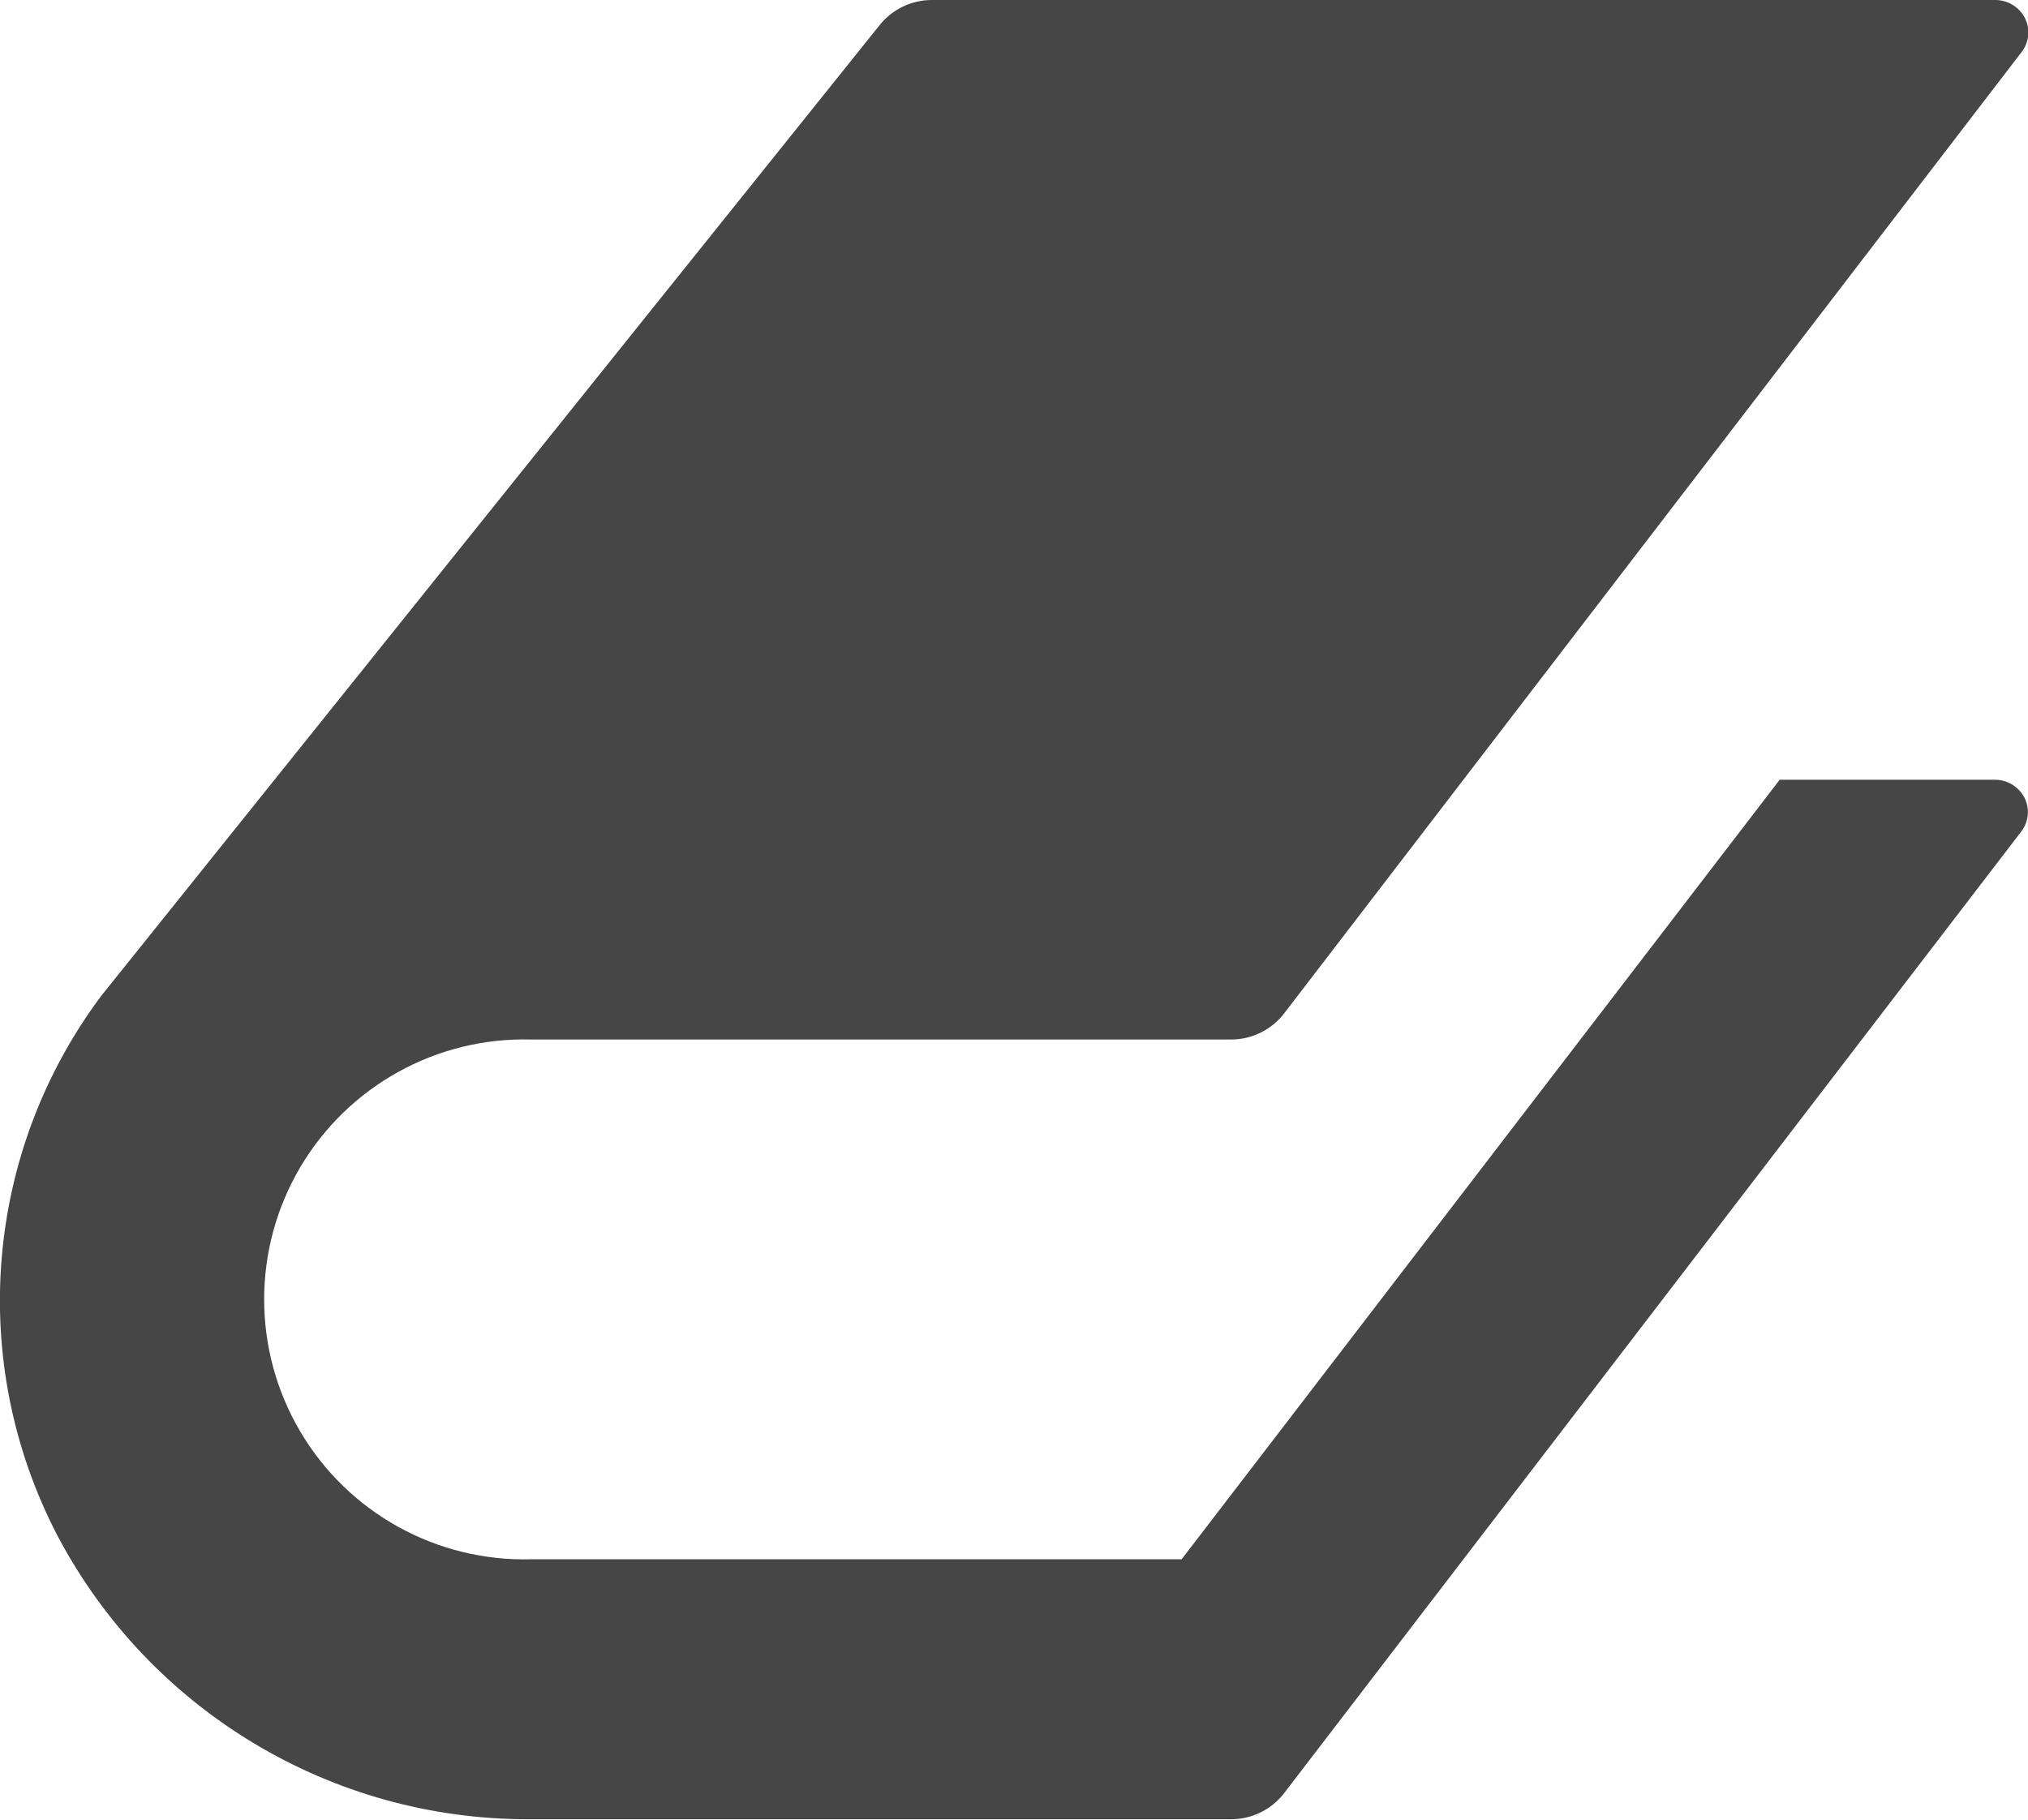
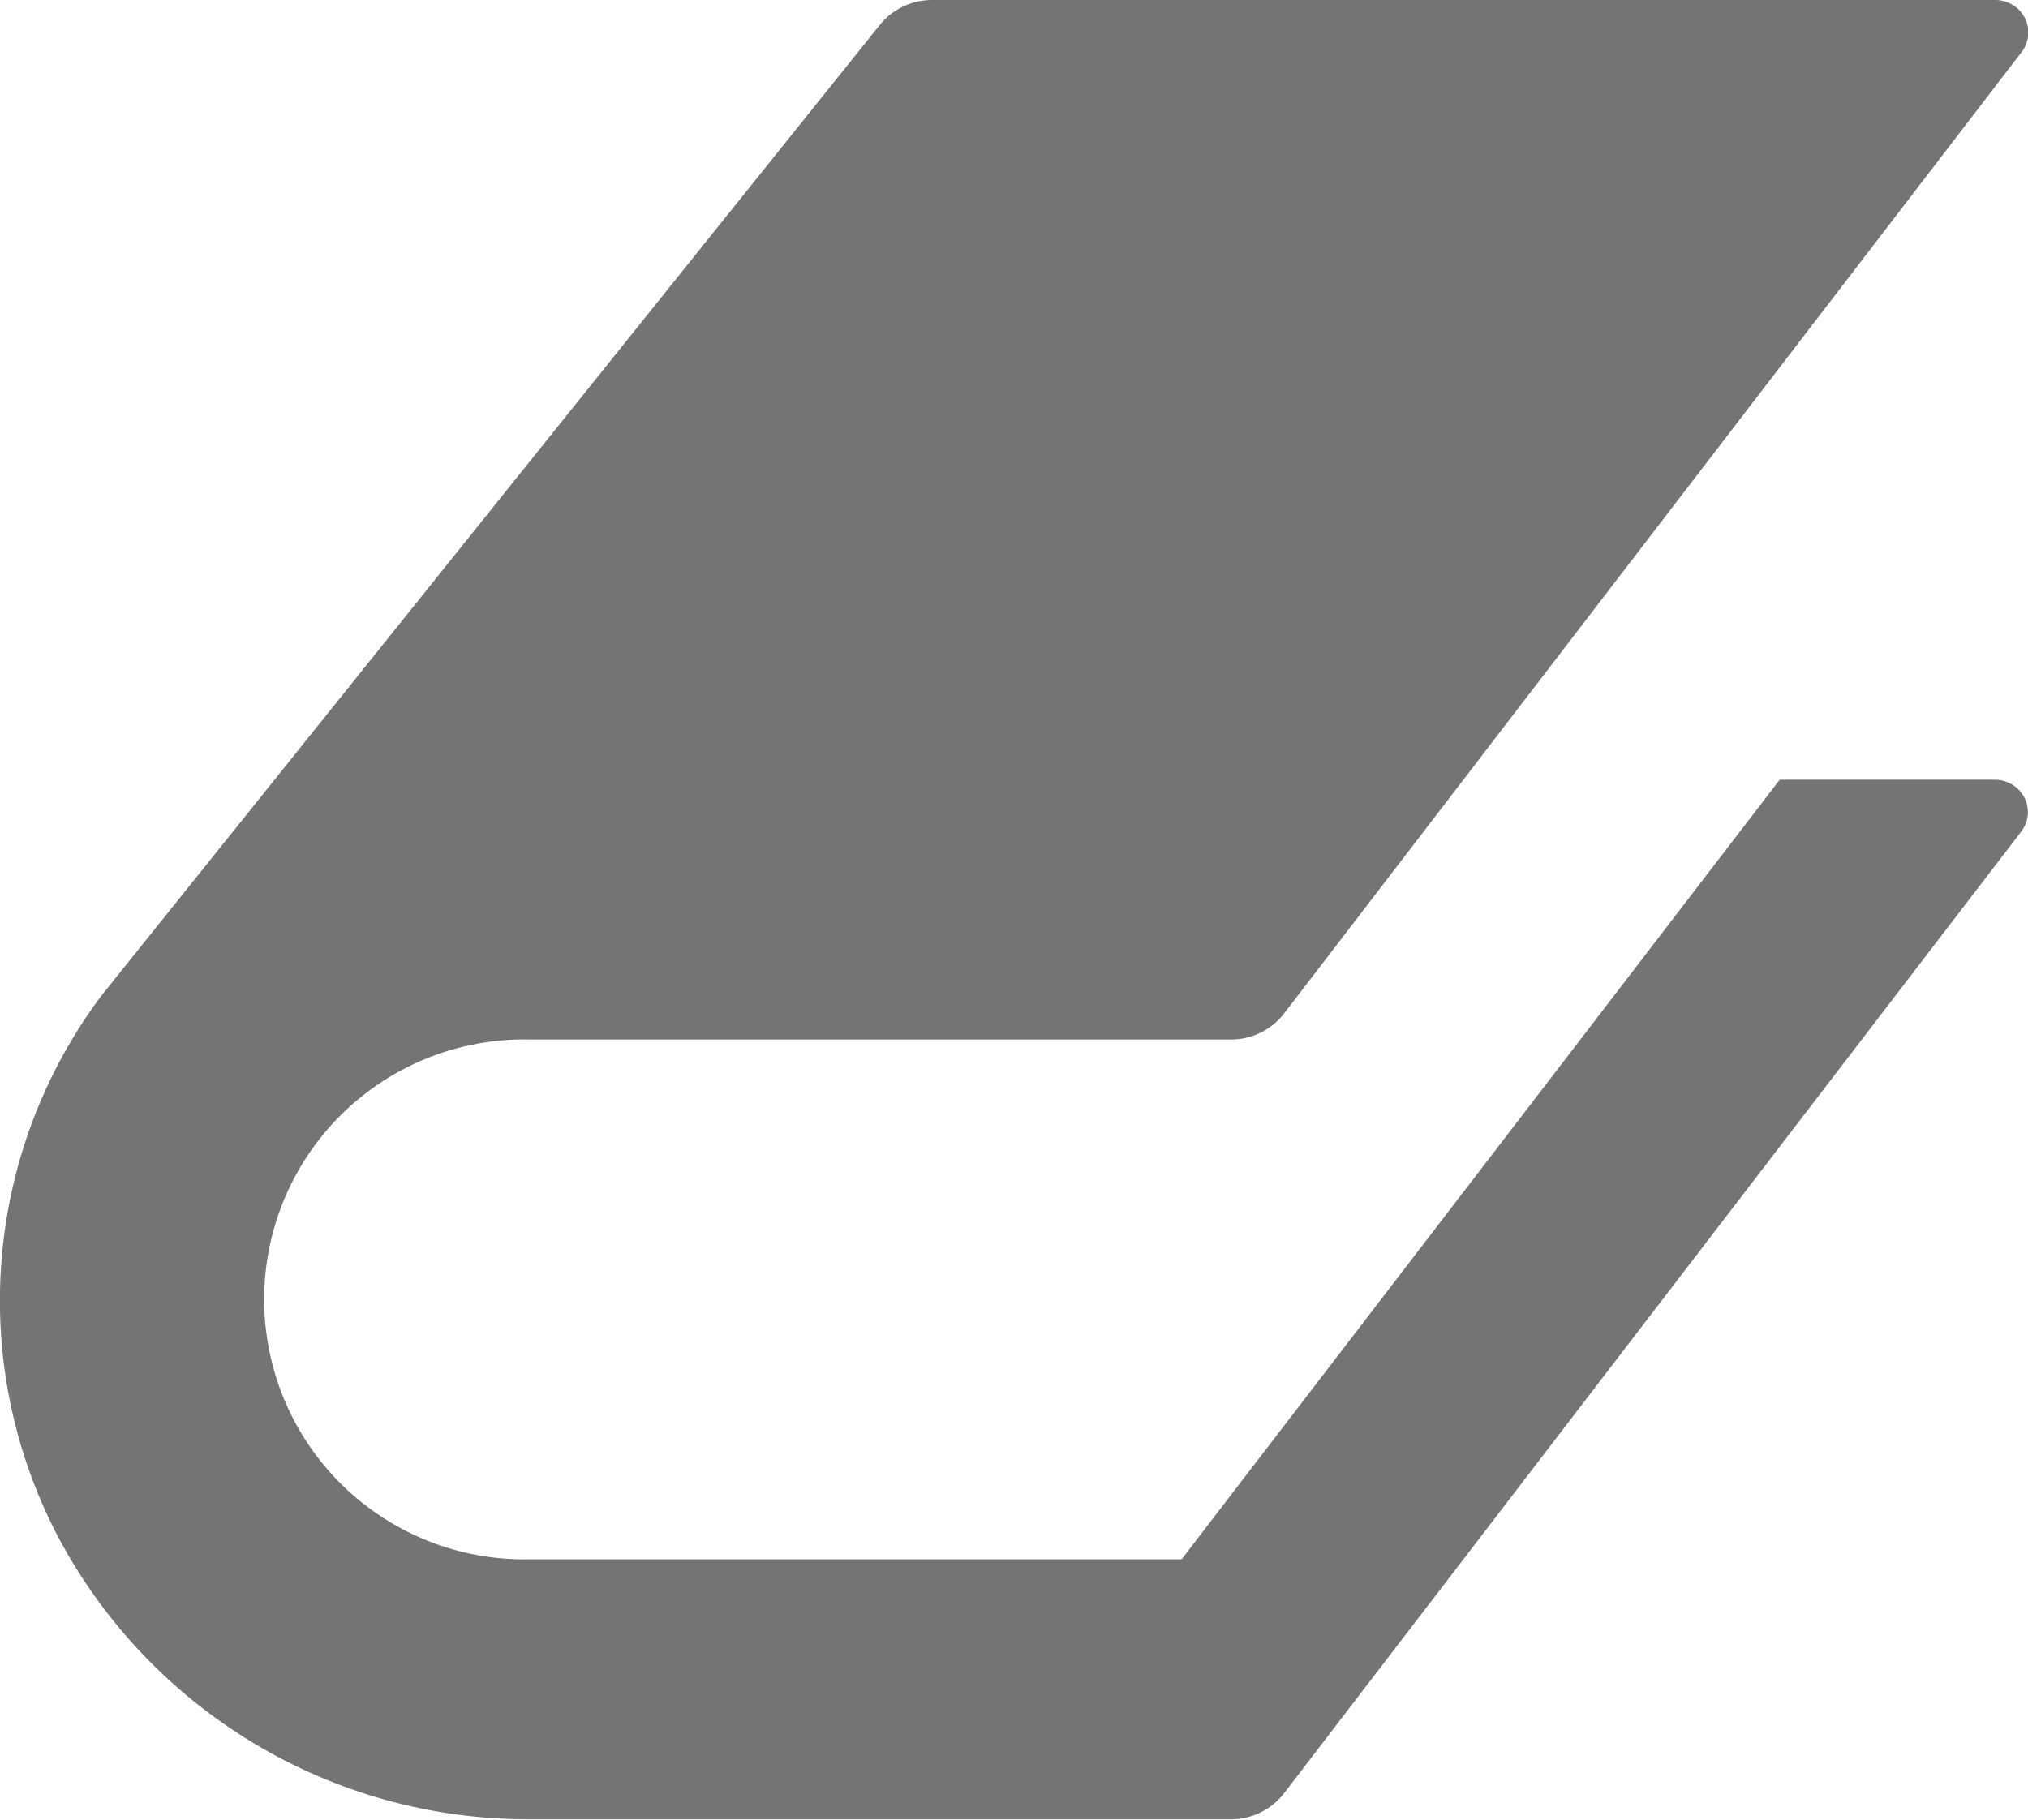
<svg xmlns="http://www.w3.org/2000/svg" width="10.217" height="9.167" viewBox="0 0 10.217 9.167">
-   <path id="Path_425538" data-name="Path 425538" d="M6.952,9.857H3.676a1.31,1.31,0,1,1,0-2.619H7.2a.337.337,0,0,0,.268-.131l3.716-4.845A.161.161,0,0,0,11.2,2.09a.168.168,0,0,0-.15-.09H5.695a.337.337,0,0,0-.268.131L1.509,7.018a2.565,2.565,0,0,0-.22,2.721,2.679,2.679,0,0,0,2.378,1.428H7.2a.337.337,0,0,0,.268-.131L11.182,6.19a.161.161,0,0,0,.016-.171.168.168,0,0,0-.15-.09H9.965Z" transform="translate(-0.999 -2)" fill="#464646" />
+   <path id="Path_425538" data-name="Path 425538" d="M6.952,9.857H3.676a1.31,1.31,0,1,1,0-2.619H7.2a.337.337,0,0,0,.268-.131l3.716-4.845A.161.161,0,0,0,11.2,2.09a.168.168,0,0,0-.15-.09H5.695a.337.337,0,0,0-.268.131L1.509,7.018a2.565,2.565,0,0,0-.22,2.721,2.679,2.679,0,0,0,2.378,1.428H7.2a.337.337,0,0,0,.268-.131L11.182,6.19a.161.161,0,0,0,.016-.171.168.168,0,0,0-.15-.09H9.965Z" transform="translate(-0.999 -2)" fill="#747474" />
</svg>
